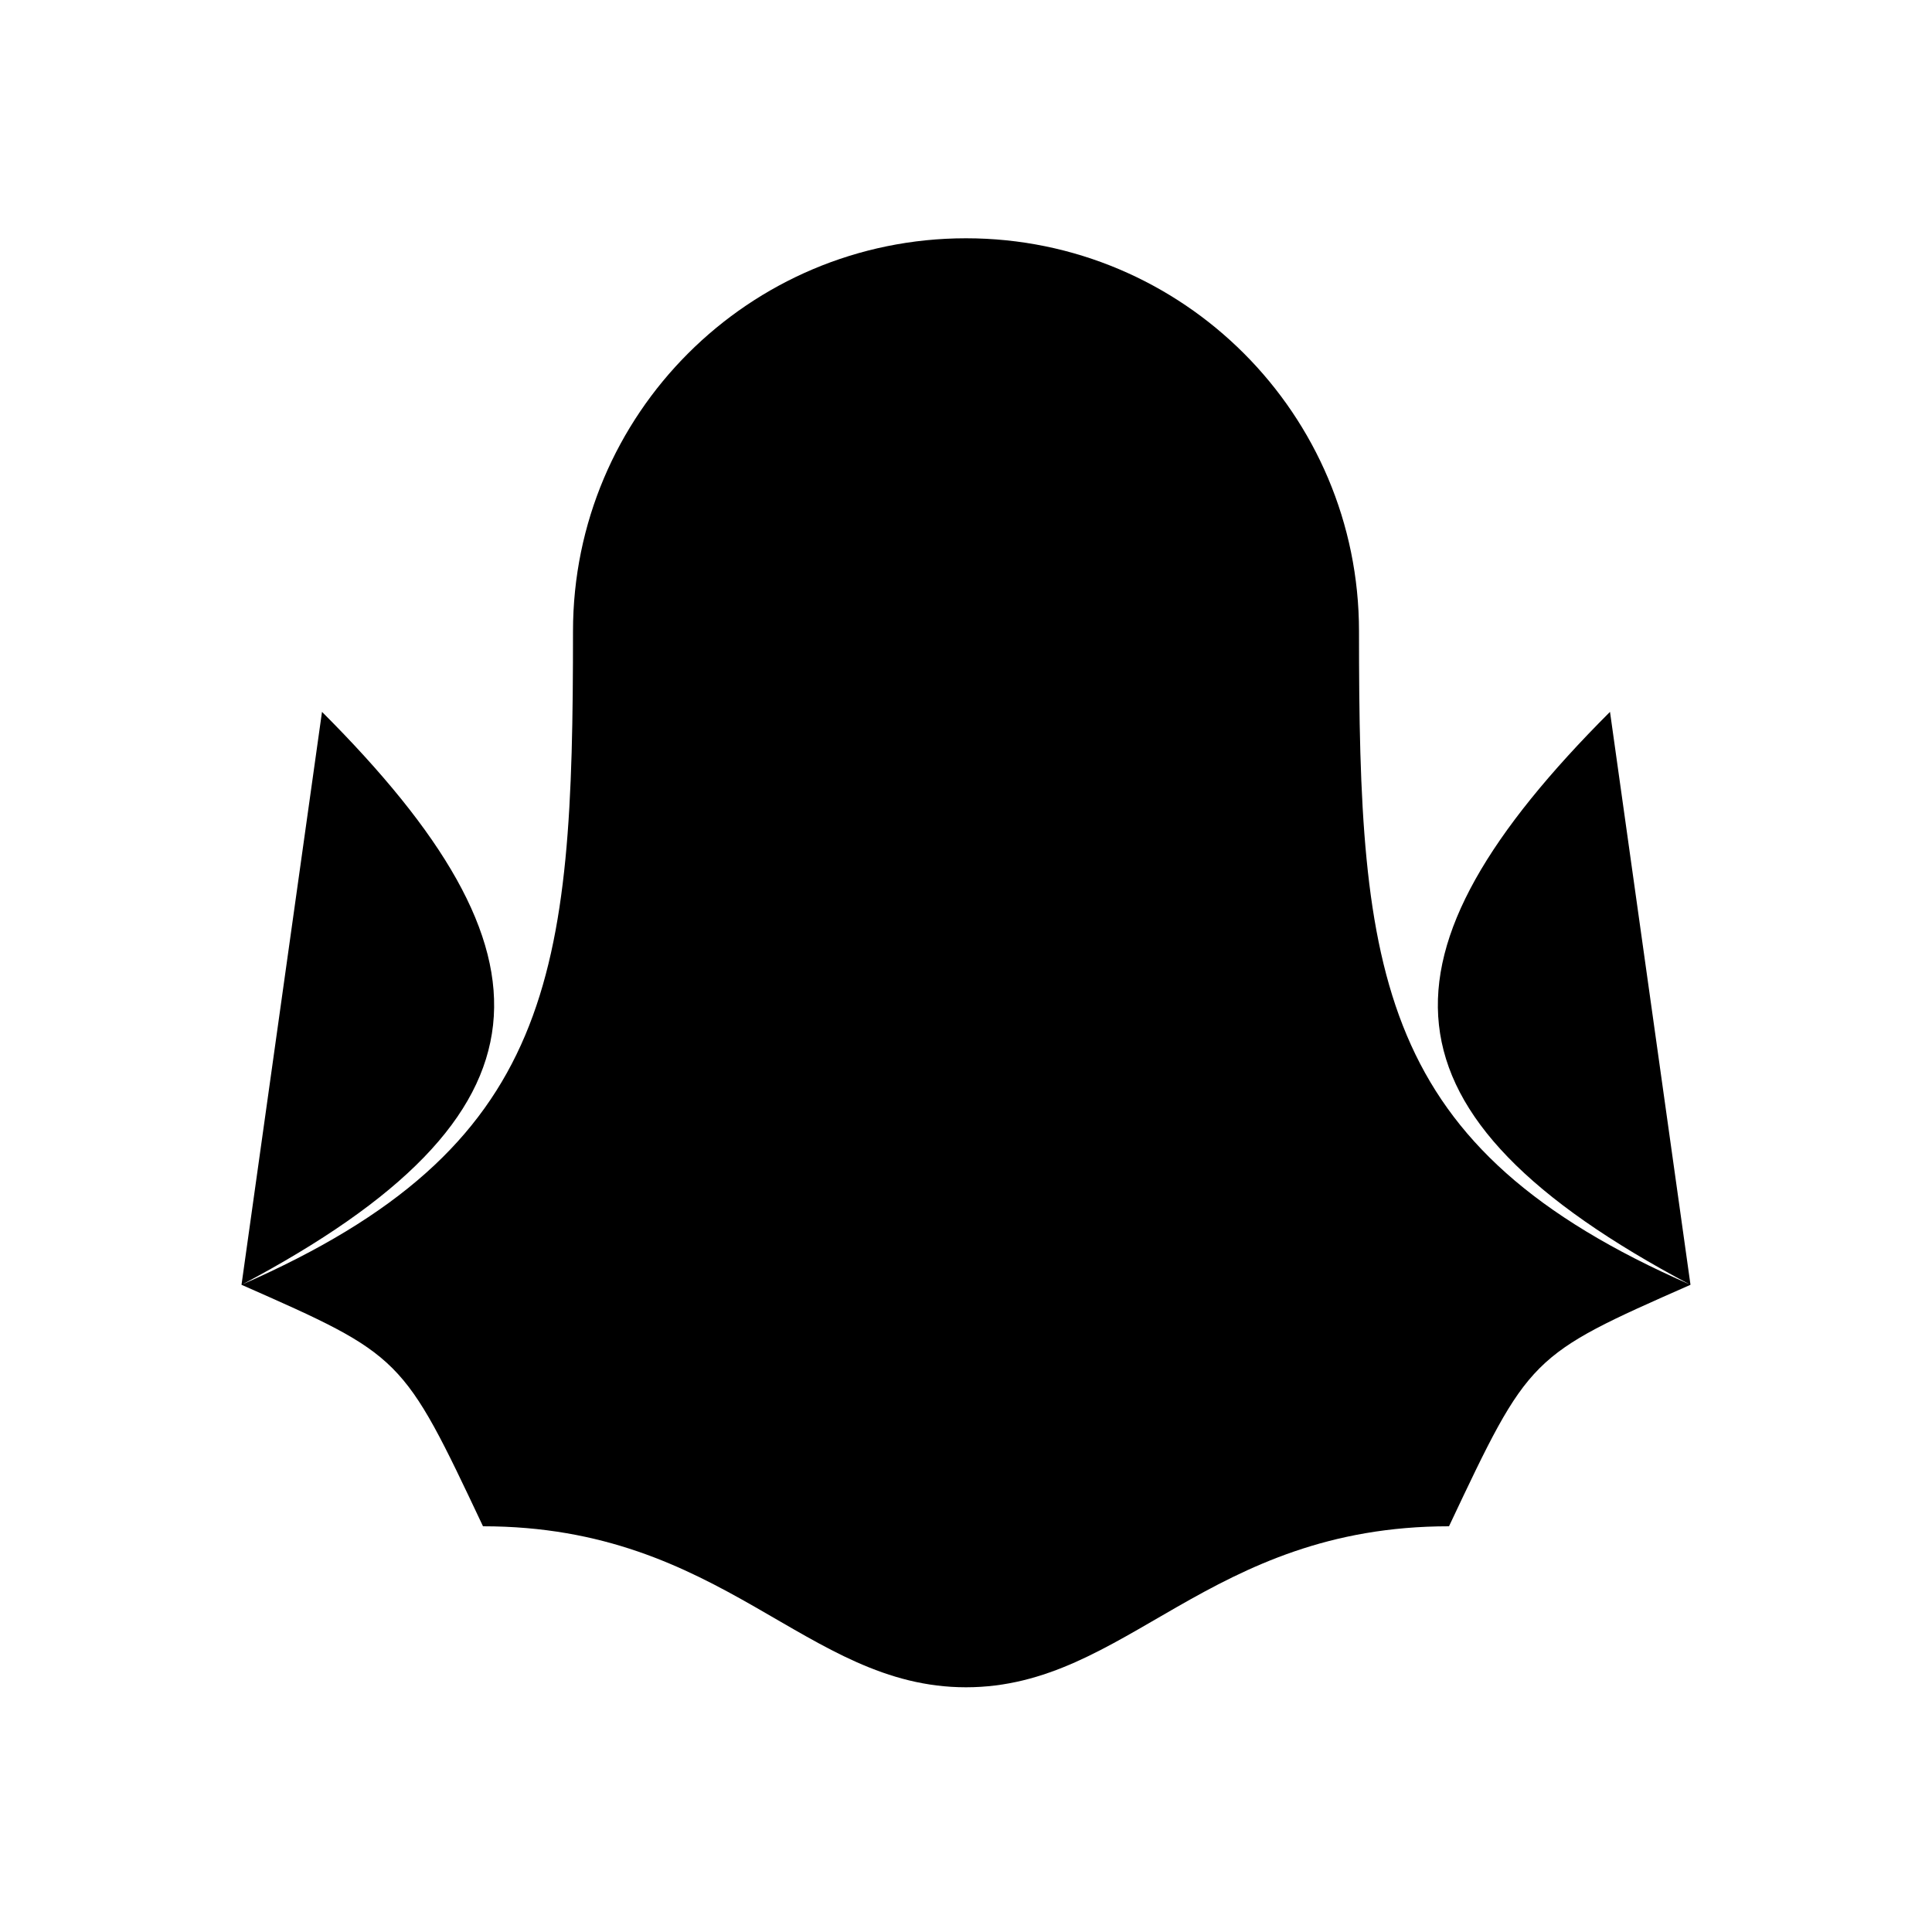
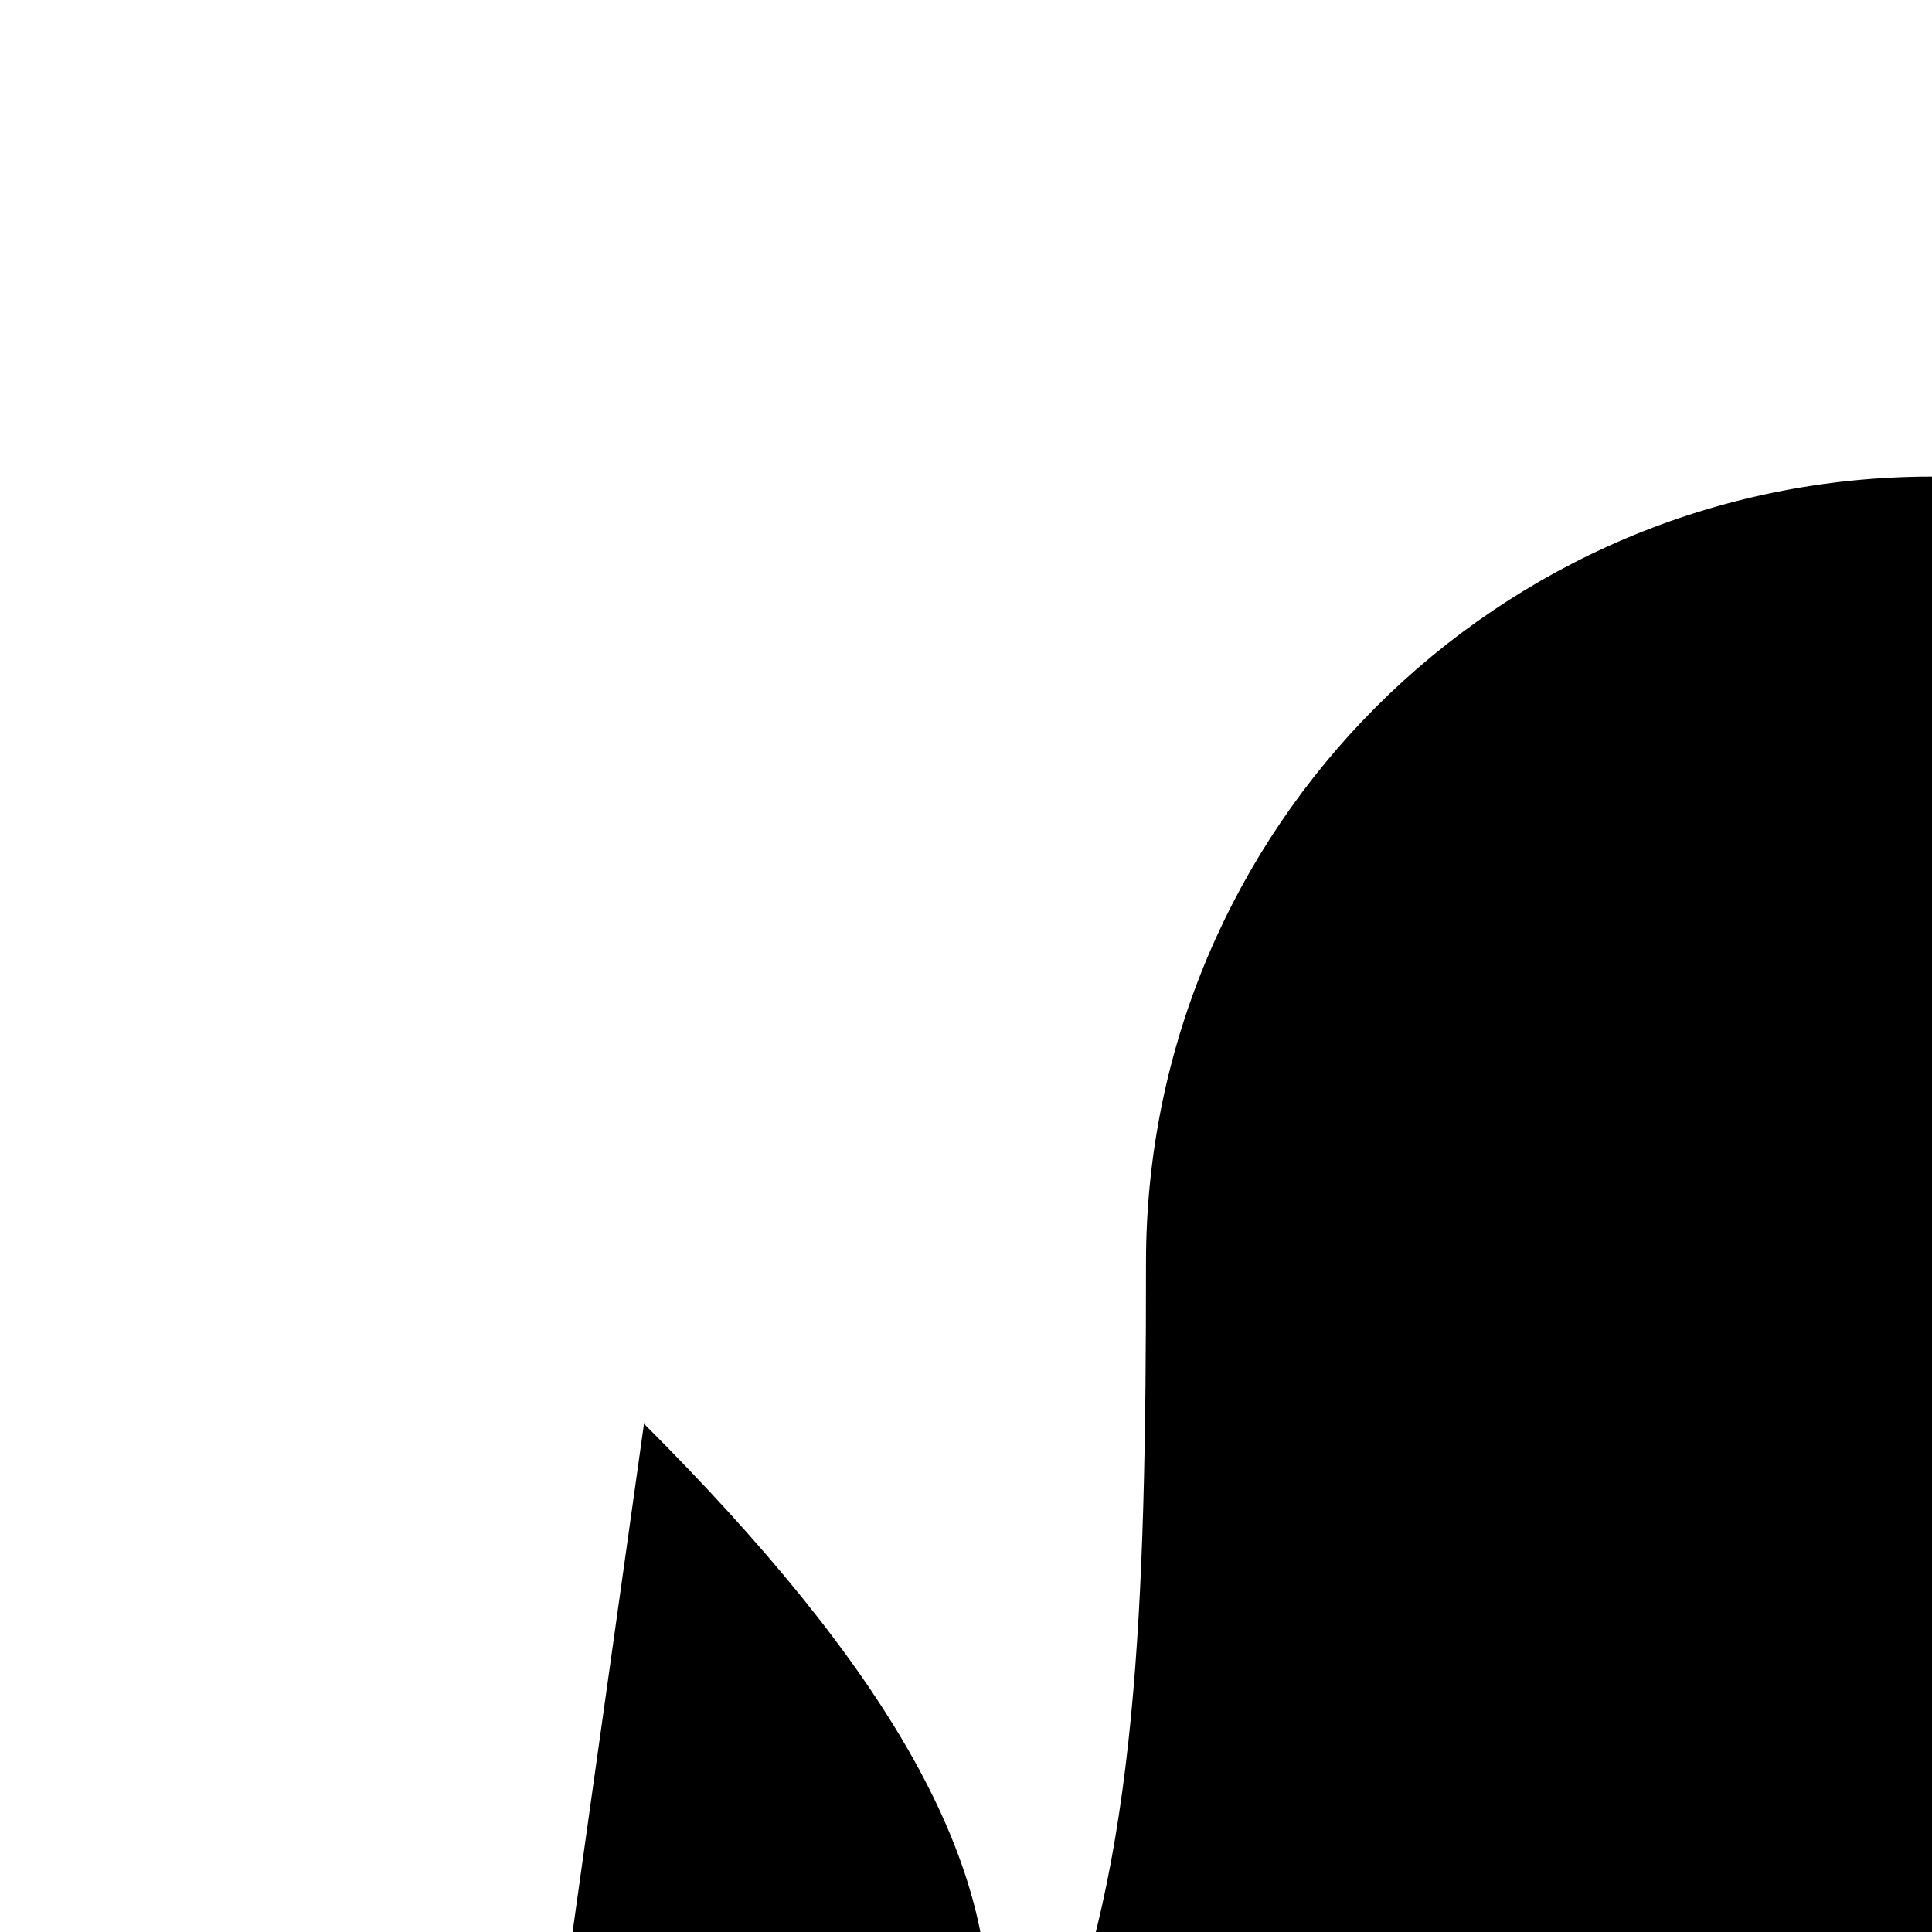
- <svg xmlns="http://www.w3.org/2000/svg" stroke-linecap="round" stroke-linejoin="round">
+ <svg xmlns="http://www.w3.org/2000/svg" width="1em" height="1em" stroke-linecap="round" stroke-linejoin="round">
  <path stroke="none" d="M0 0h24v24H0z" fill="none" />
  <path d="M16.882 7.842a4.882 4.882 0 0 0 -9.764 0c0 4.273 -.213 6.409 -4.118 8.118c2 .882 2 .882 3 3c3 0 4 2 6 2s3 -2 6 -2c1 -2.118 1 -2.118 3 -3c-3.906 -1.709 -4.118 -3.845 -4.118 -8.118zm-13.882 8.119c4 -2.118 4 -4.118 1 -7.118m17 7.118c-4 -2.118 -4 -4.118 -1 -7.118">
  </path>
</svg>
